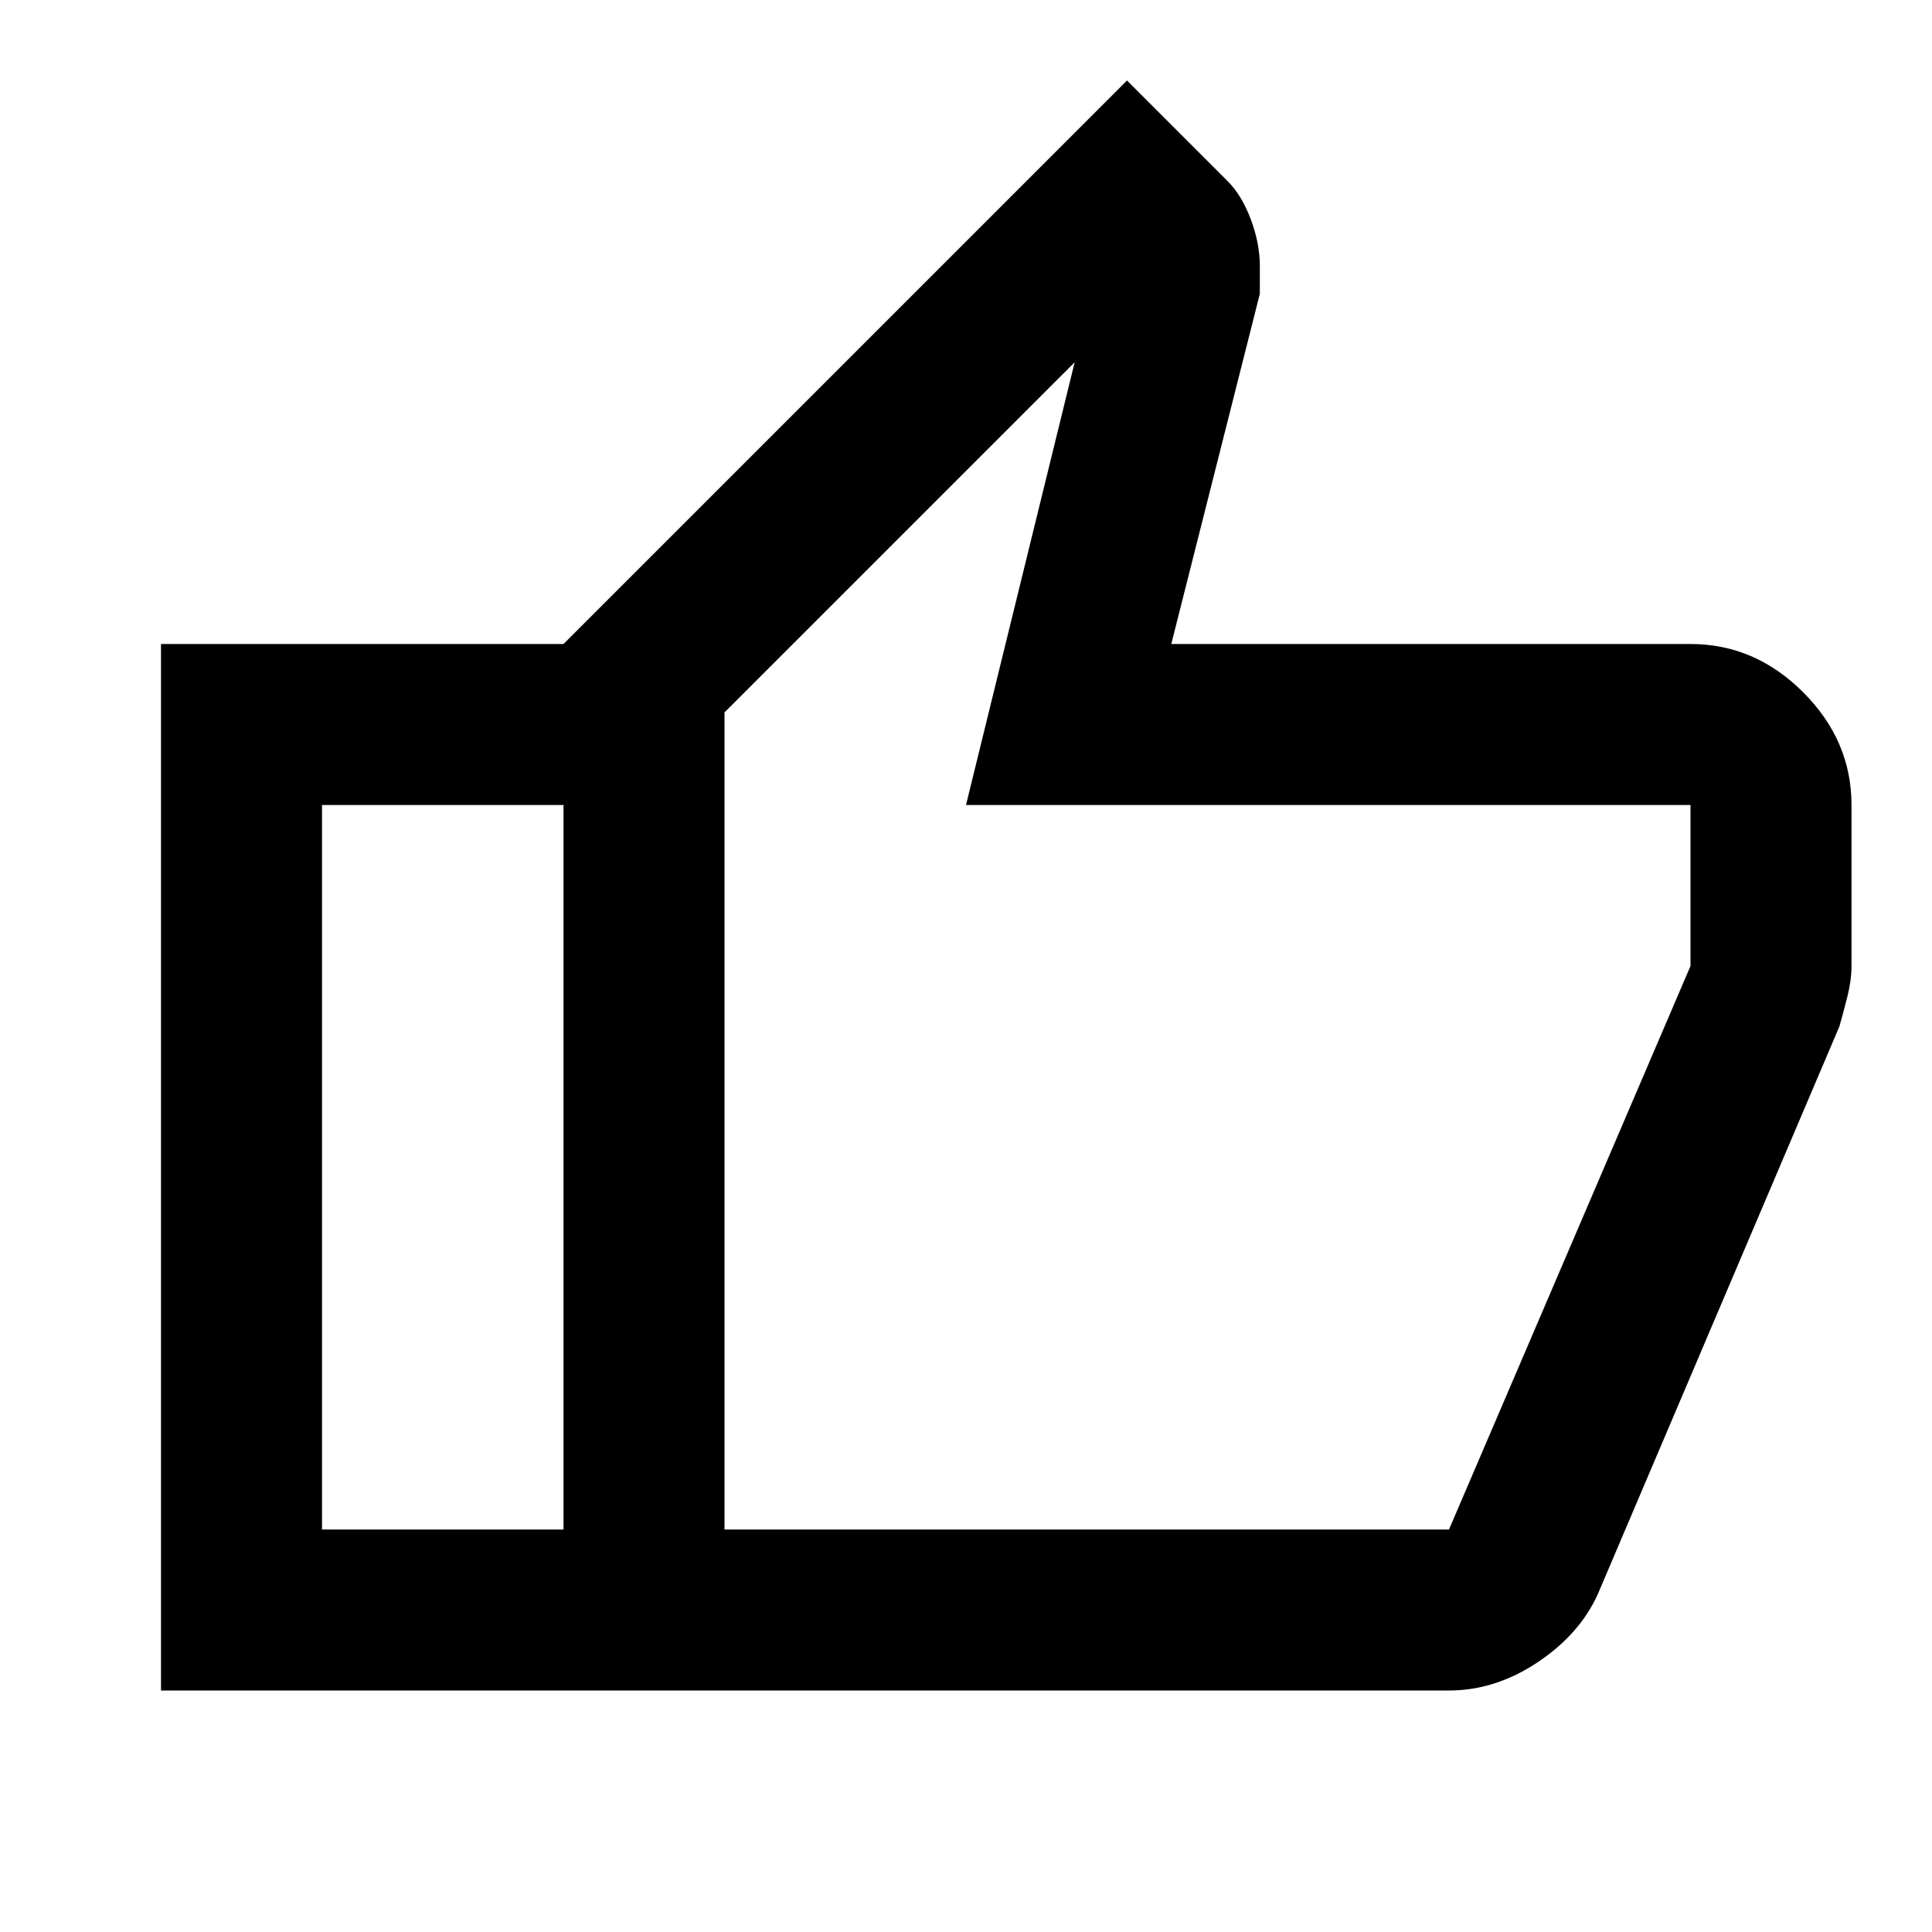
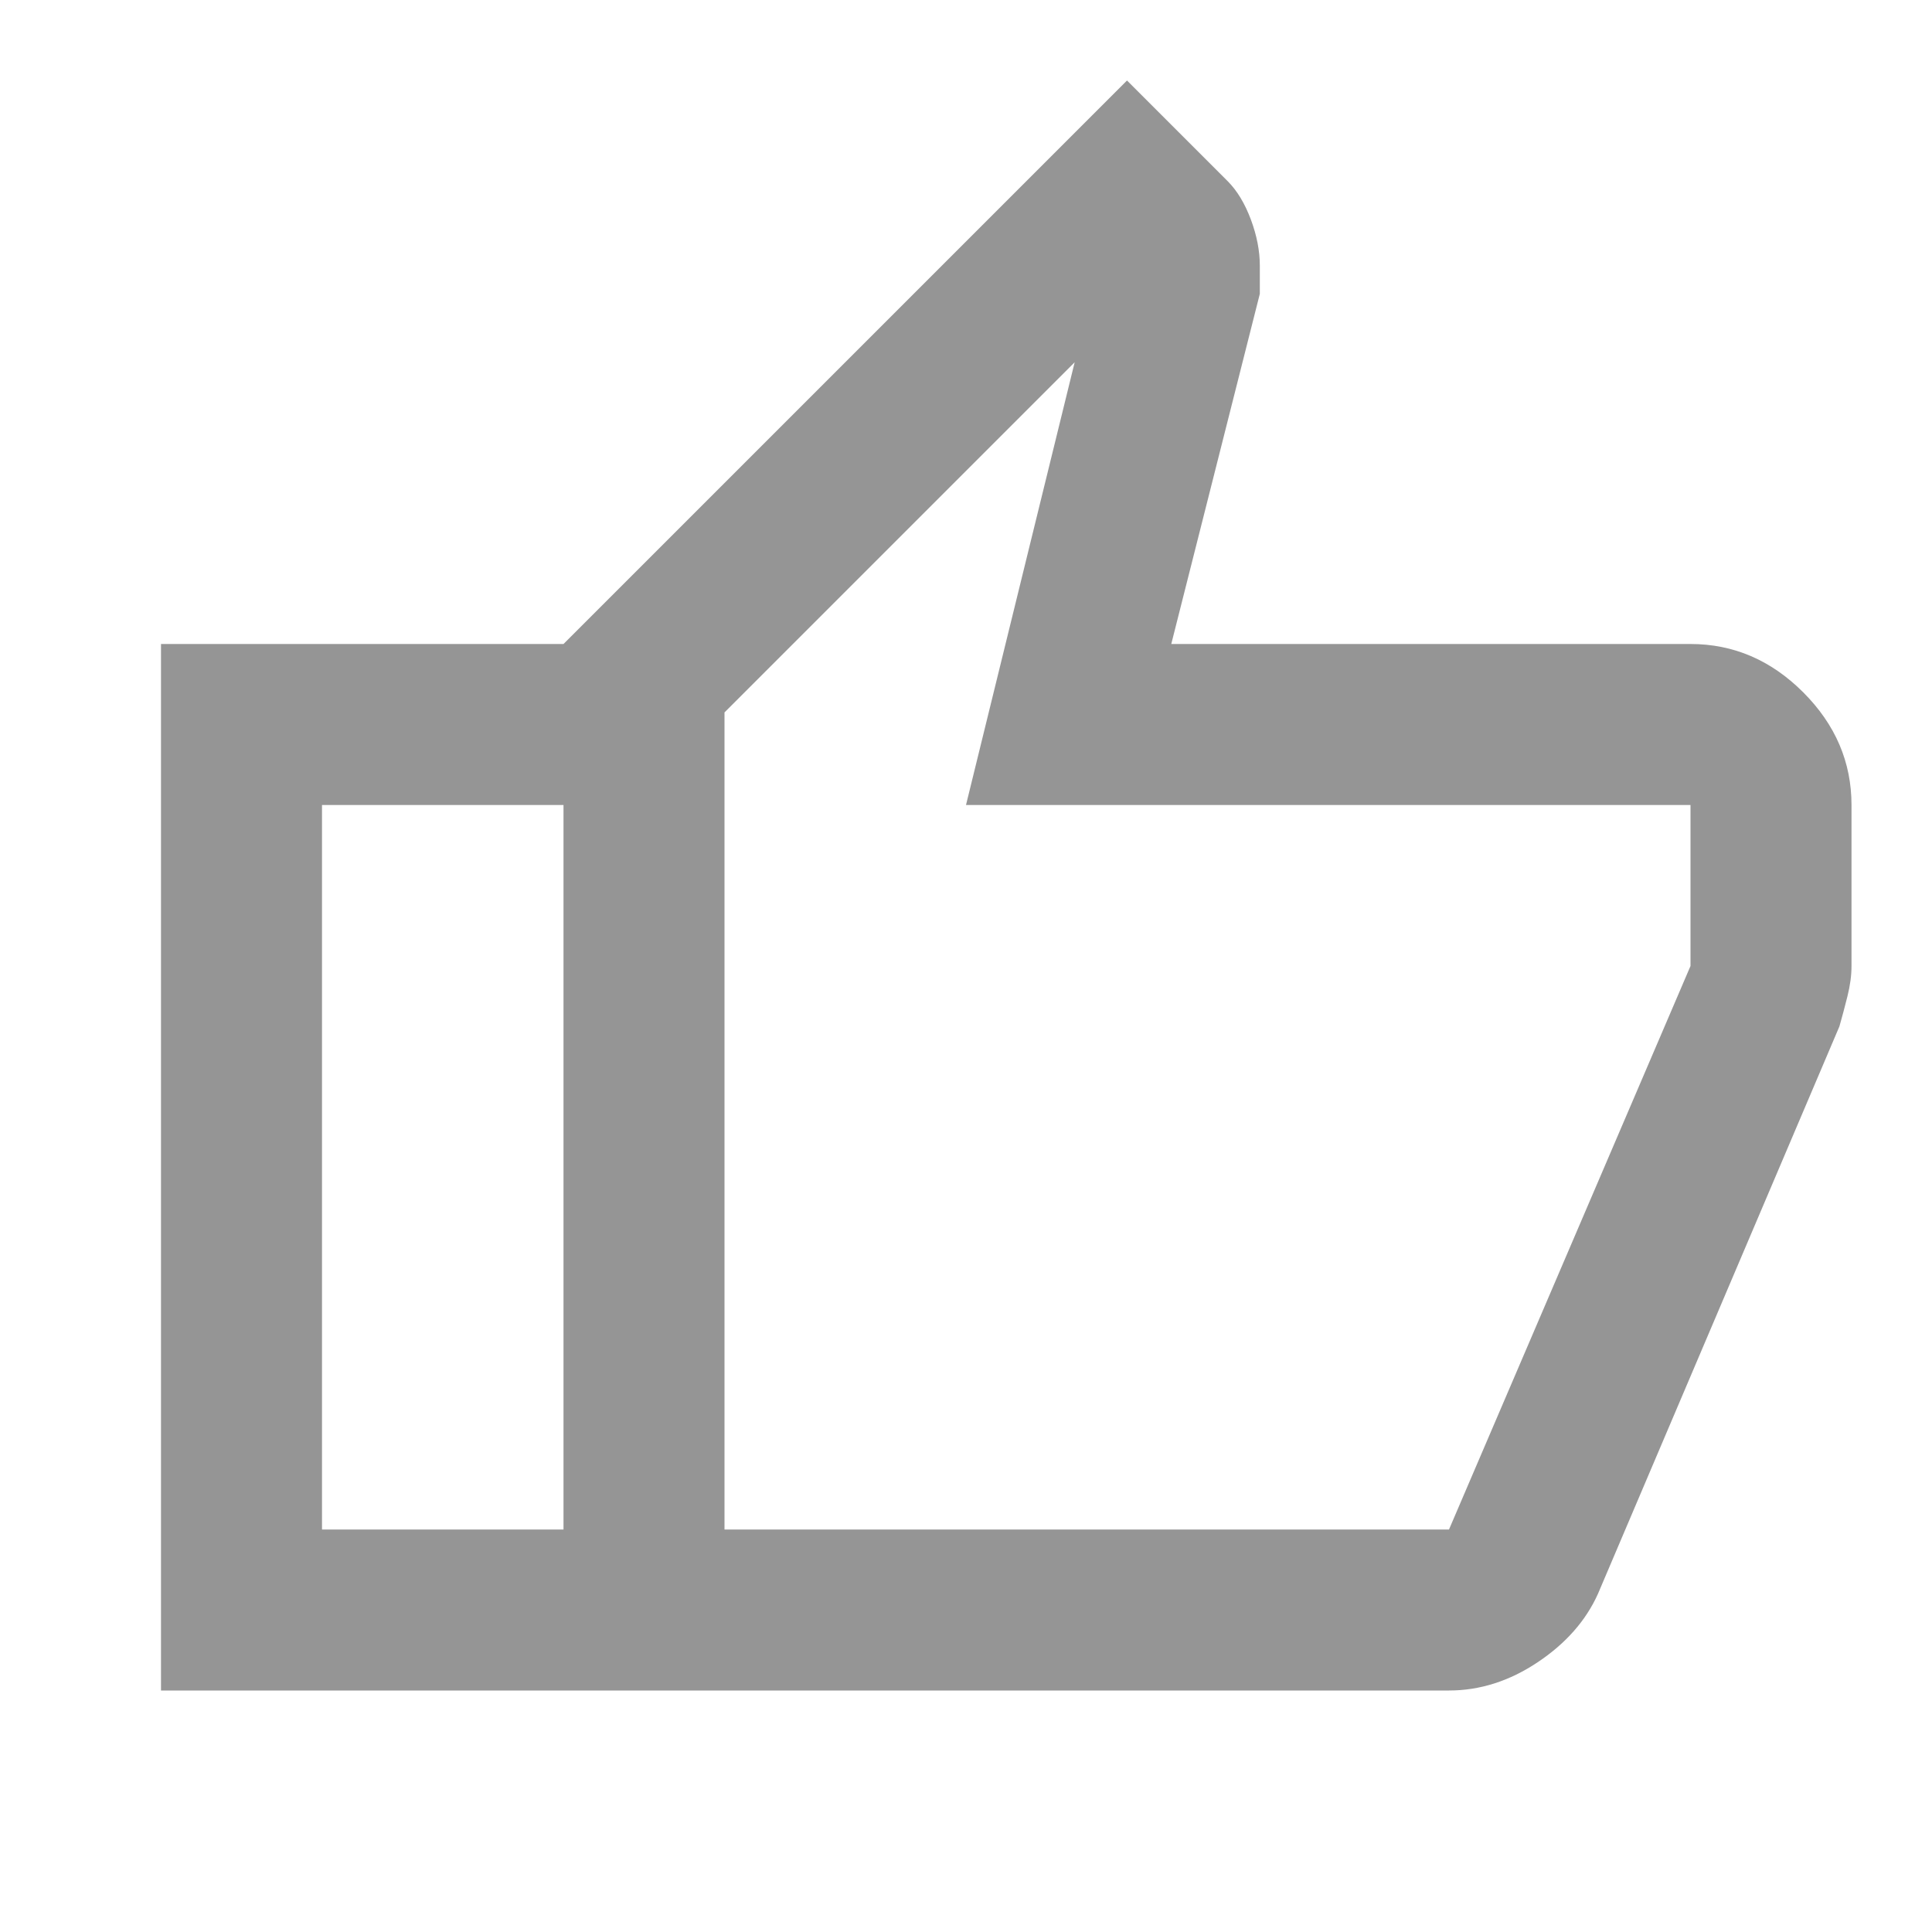
- <svg xmlns="http://www.w3.org/2000/svg" height="24" width="24" className="fill-current">
+ <svg xmlns="http://www.w3.org/2000/svg" height="24" width="24" fill="#959595">
  <path d="M18 21H7V8l7-7 1.25 1.25q.175.175.288.475.112.3.112.575v.35L14.55 8H21q.8 0 1.4.6.6.6.6 1.4v2q0 .175-.05.375t-.1.375l-3 7.05q-.225.5-.75.85T18 21Zm-9-2h9l3-7v-2h-9l1.35-5.5L9 8.85ZM9 8.85V19ZM7 8v2H4v9h3v2H2V8Z" />
</svg>
